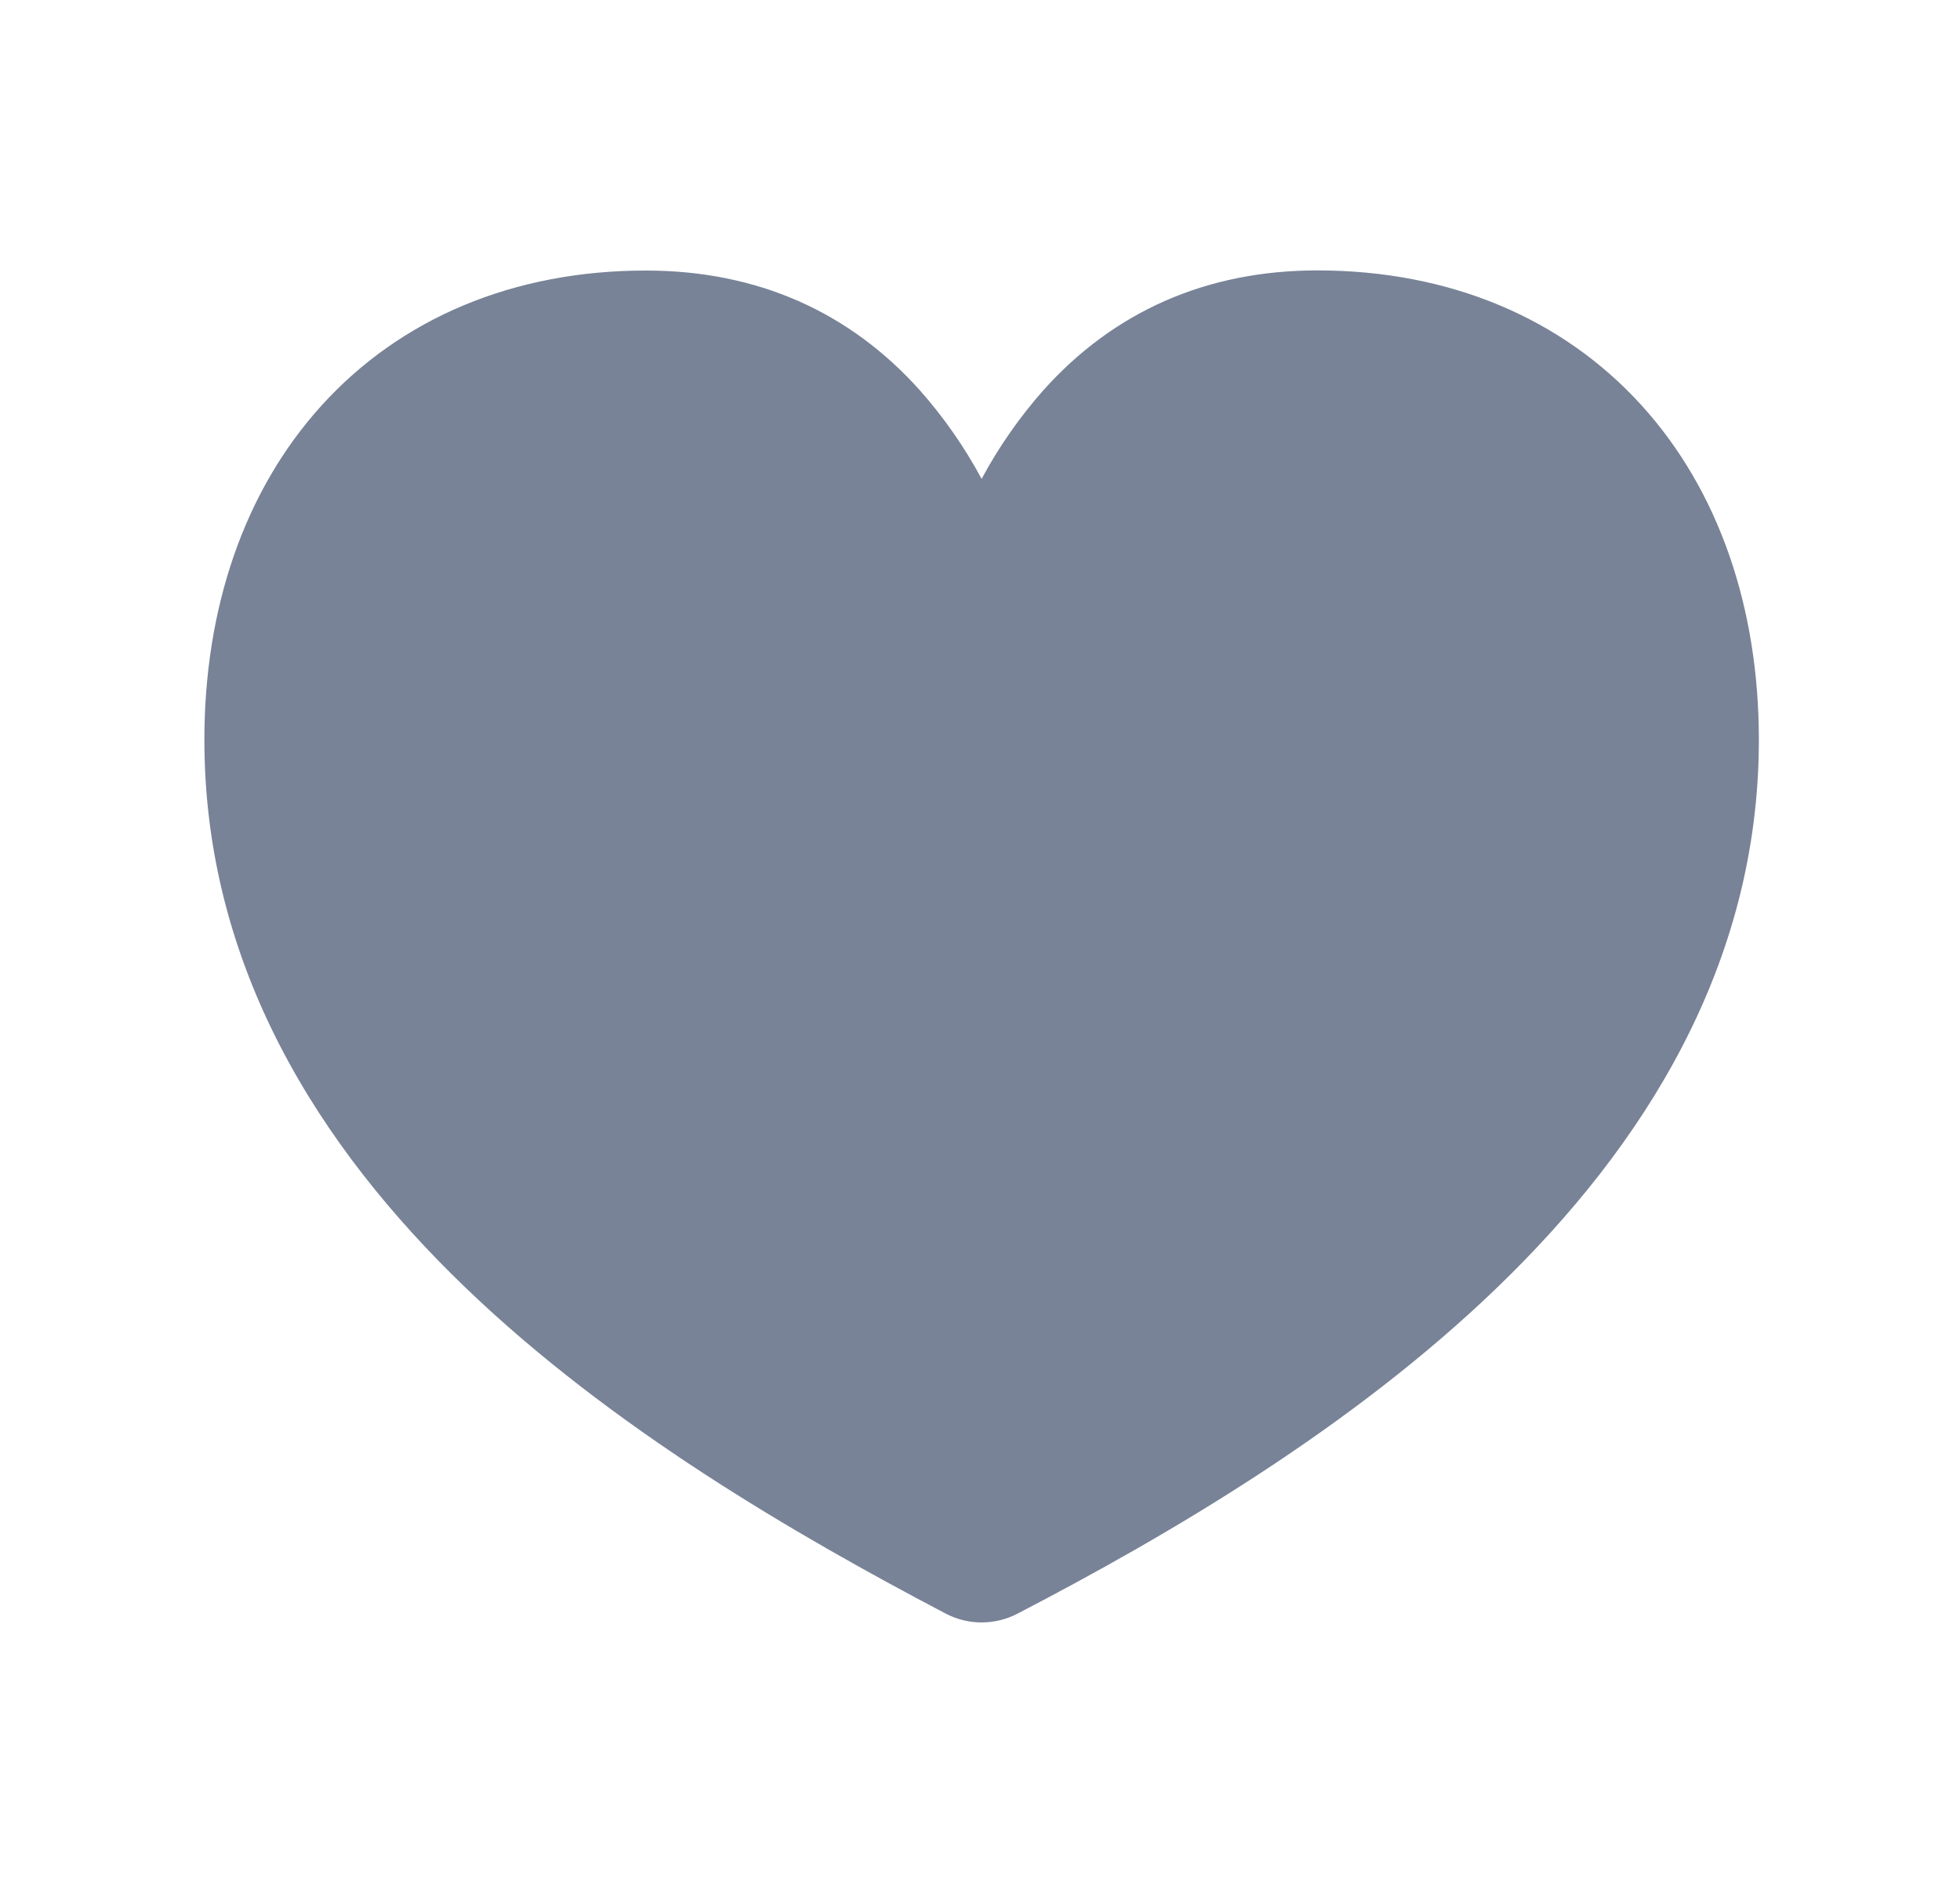
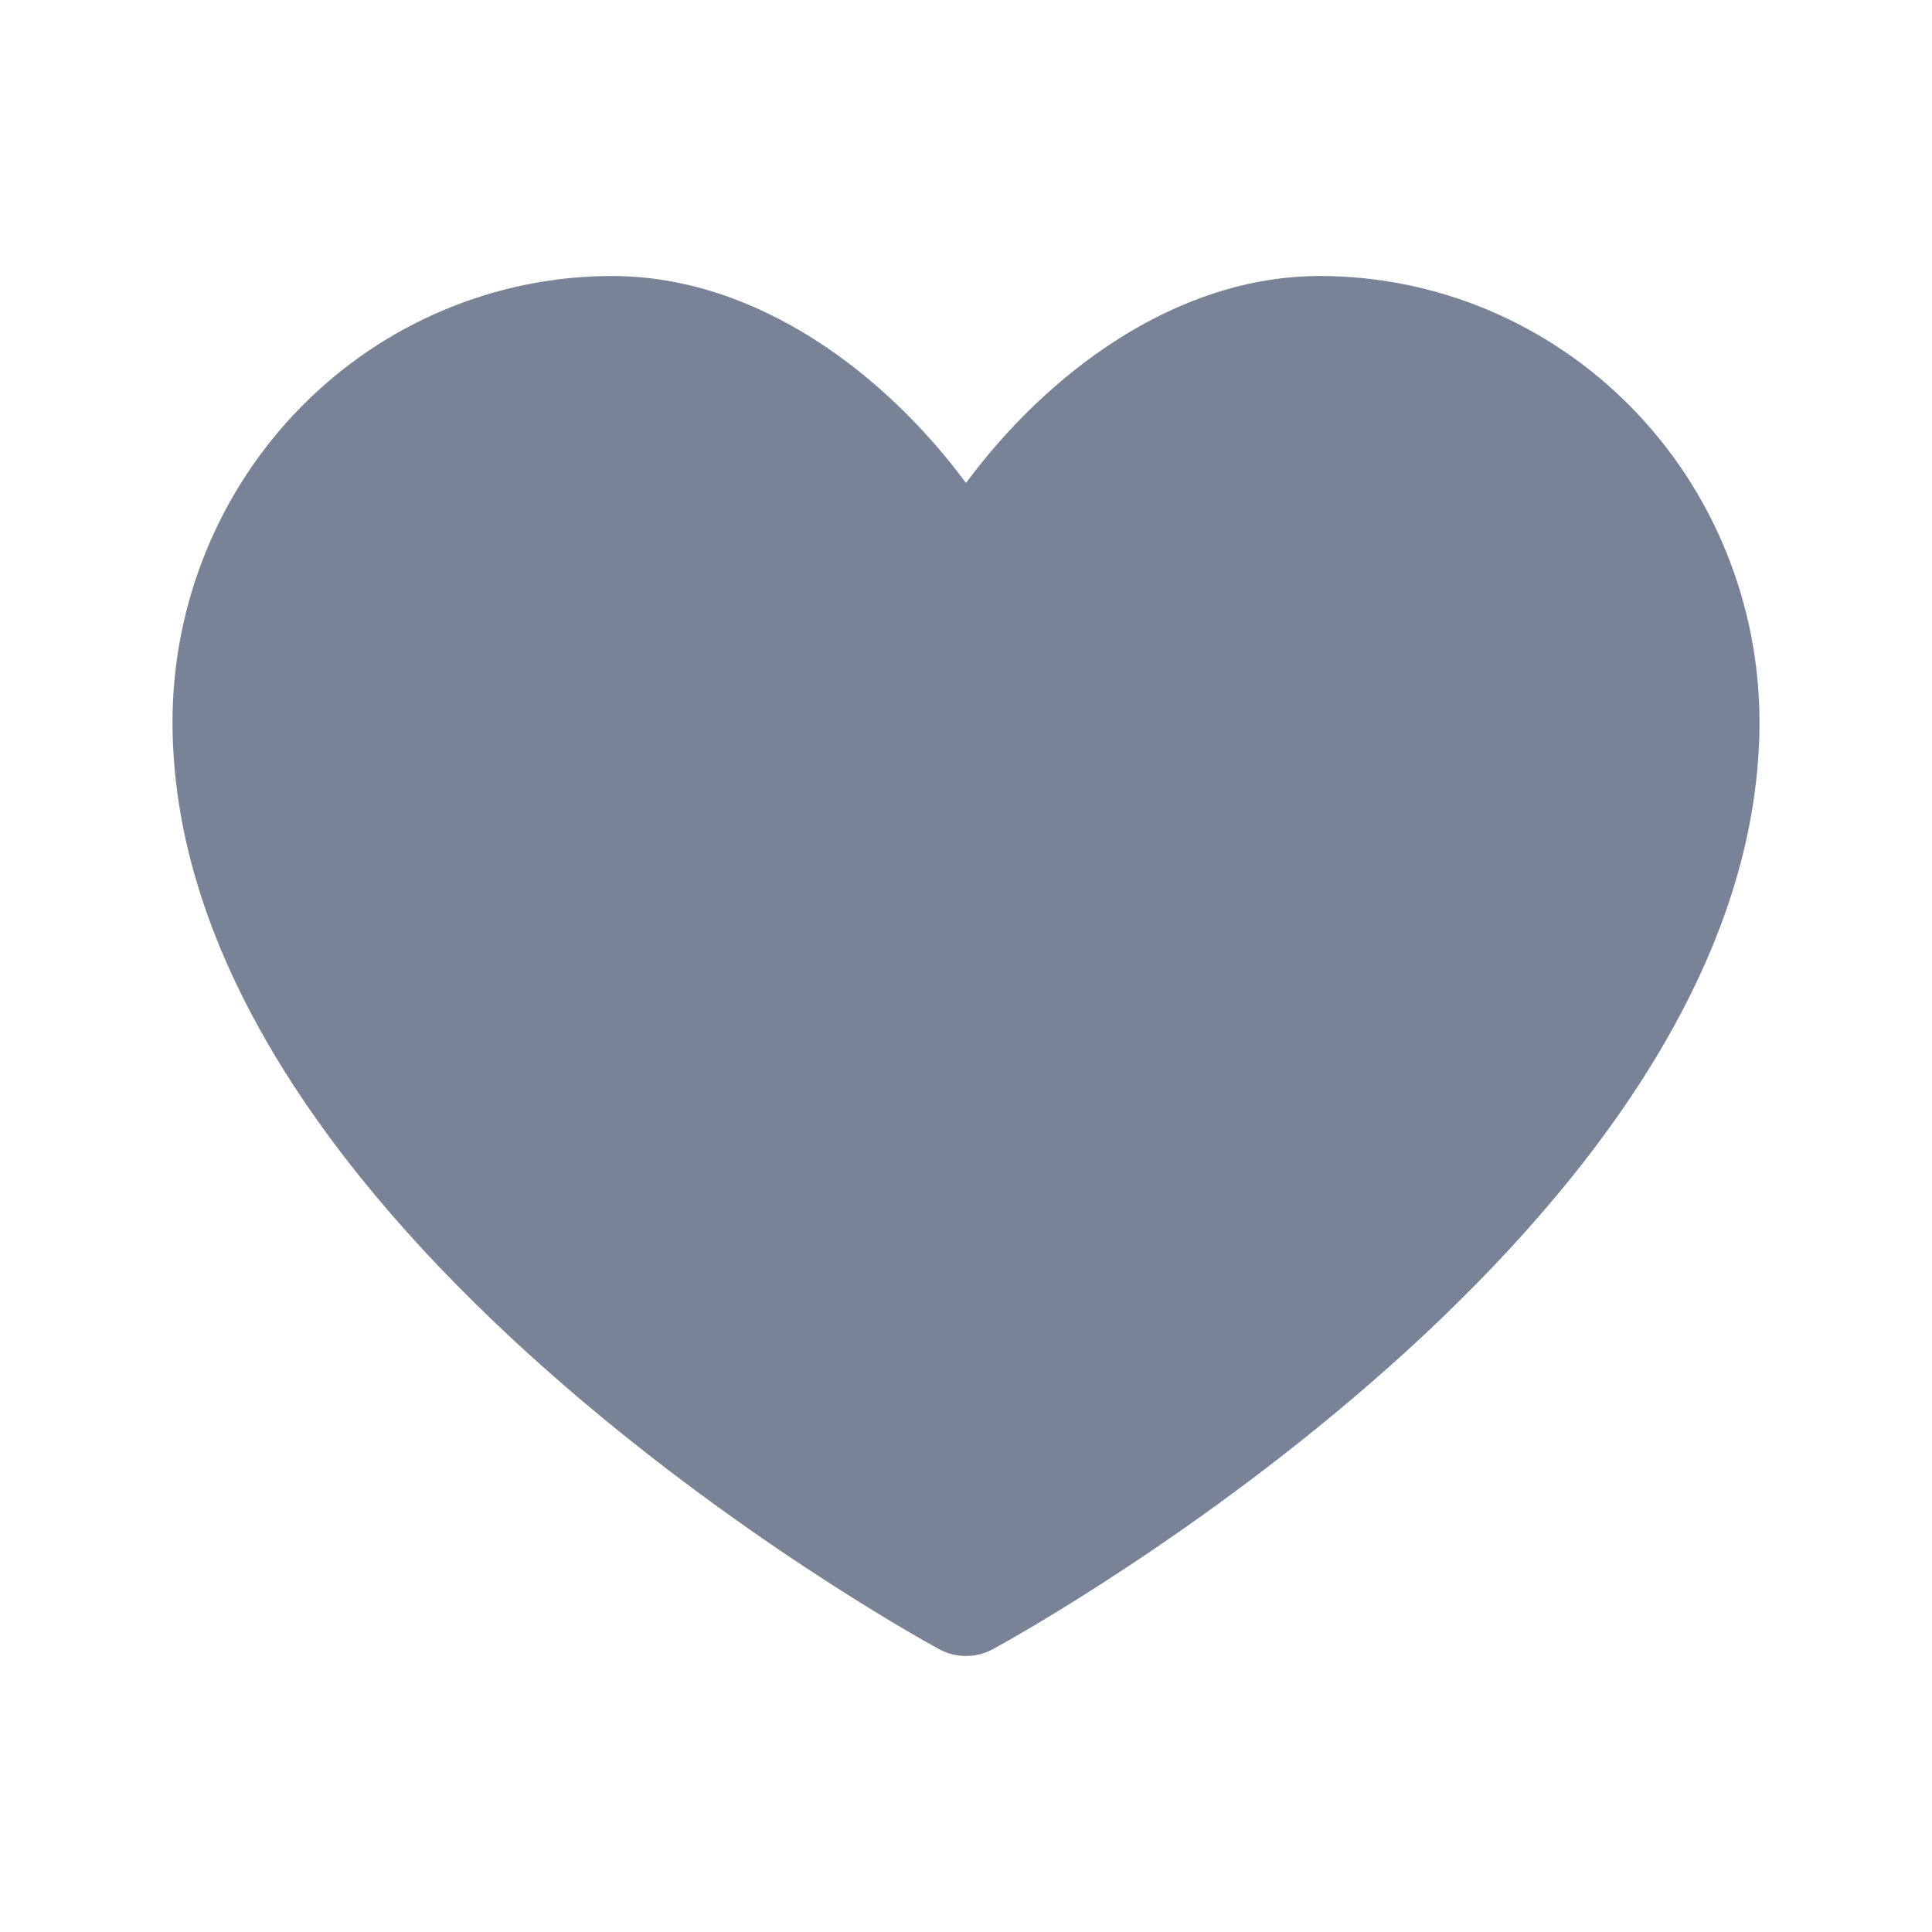
- <svg xmlns="http://www.w3.org/2000/svg" width="29" height="28" viewBox="0 0 29 28" fill="none">
-   <g id="ic_heart_filled_gray07">
-     <path id="Vector" fill-rule="evenodd" clip-rule="evenodd" d="M9.556 4.002C7.596 4.002 5.93 4.708 4.761 5.995C3.604 7.269 3.024 9.014 3.024 10.944C3.024 14.298 4.726 16.97 6.888 19.048C9.041 21.117 11.749 22.691 13.99 23.868C14.154 23.954 14.336 24 14.521 24C14.706 24 14.889 23.956 15.053 23.871C17.296 22.706 20.003 21.12 22.157 19.041C24.319 16.956 26.024 14.275 26.024 10.944C26.024 9.006 25.441 7.263 24.282 5.989C23.112 4.705 21.445 4 19.492 4C17.842 4 16.477 4.614 15.439 5.771C15.085 6.172 14.777 6.612 14.524 7.084C14.271 6.612 13.963 6.172 13.608 5.771C12.57 4.614 11.206 4.002 9.556 4.002Z" fill="#788397" />
-   </g>
+ <svg xmlns="http://www.w3.org/2000/svg" width="28" height="28" viewBox="0 0 28 28" fill="none">
+   <path d="M19.134 4C17.014 4 15.157 5.436 14 7C12.843 5.436 10.986 4 8.866 4C7.178 4.002 5.56 4.683 4.367 5.894C3.173 7.105 2.502 8.747 2.5 10.46C2.5 17.753 13.157 23.657 13.611 23.901C13.73 23.966 13.864 24 14 24C14.136 24 14.27 23.966 14.389 23.901C14.843 23.657 25.5 17.753 25.5 10.46C25.498 8.747 24.827 7.105 23.633 5.894C22.44 4.683 20.822 4.002 19.134 4Z" fill="#788397" />
</svg>
